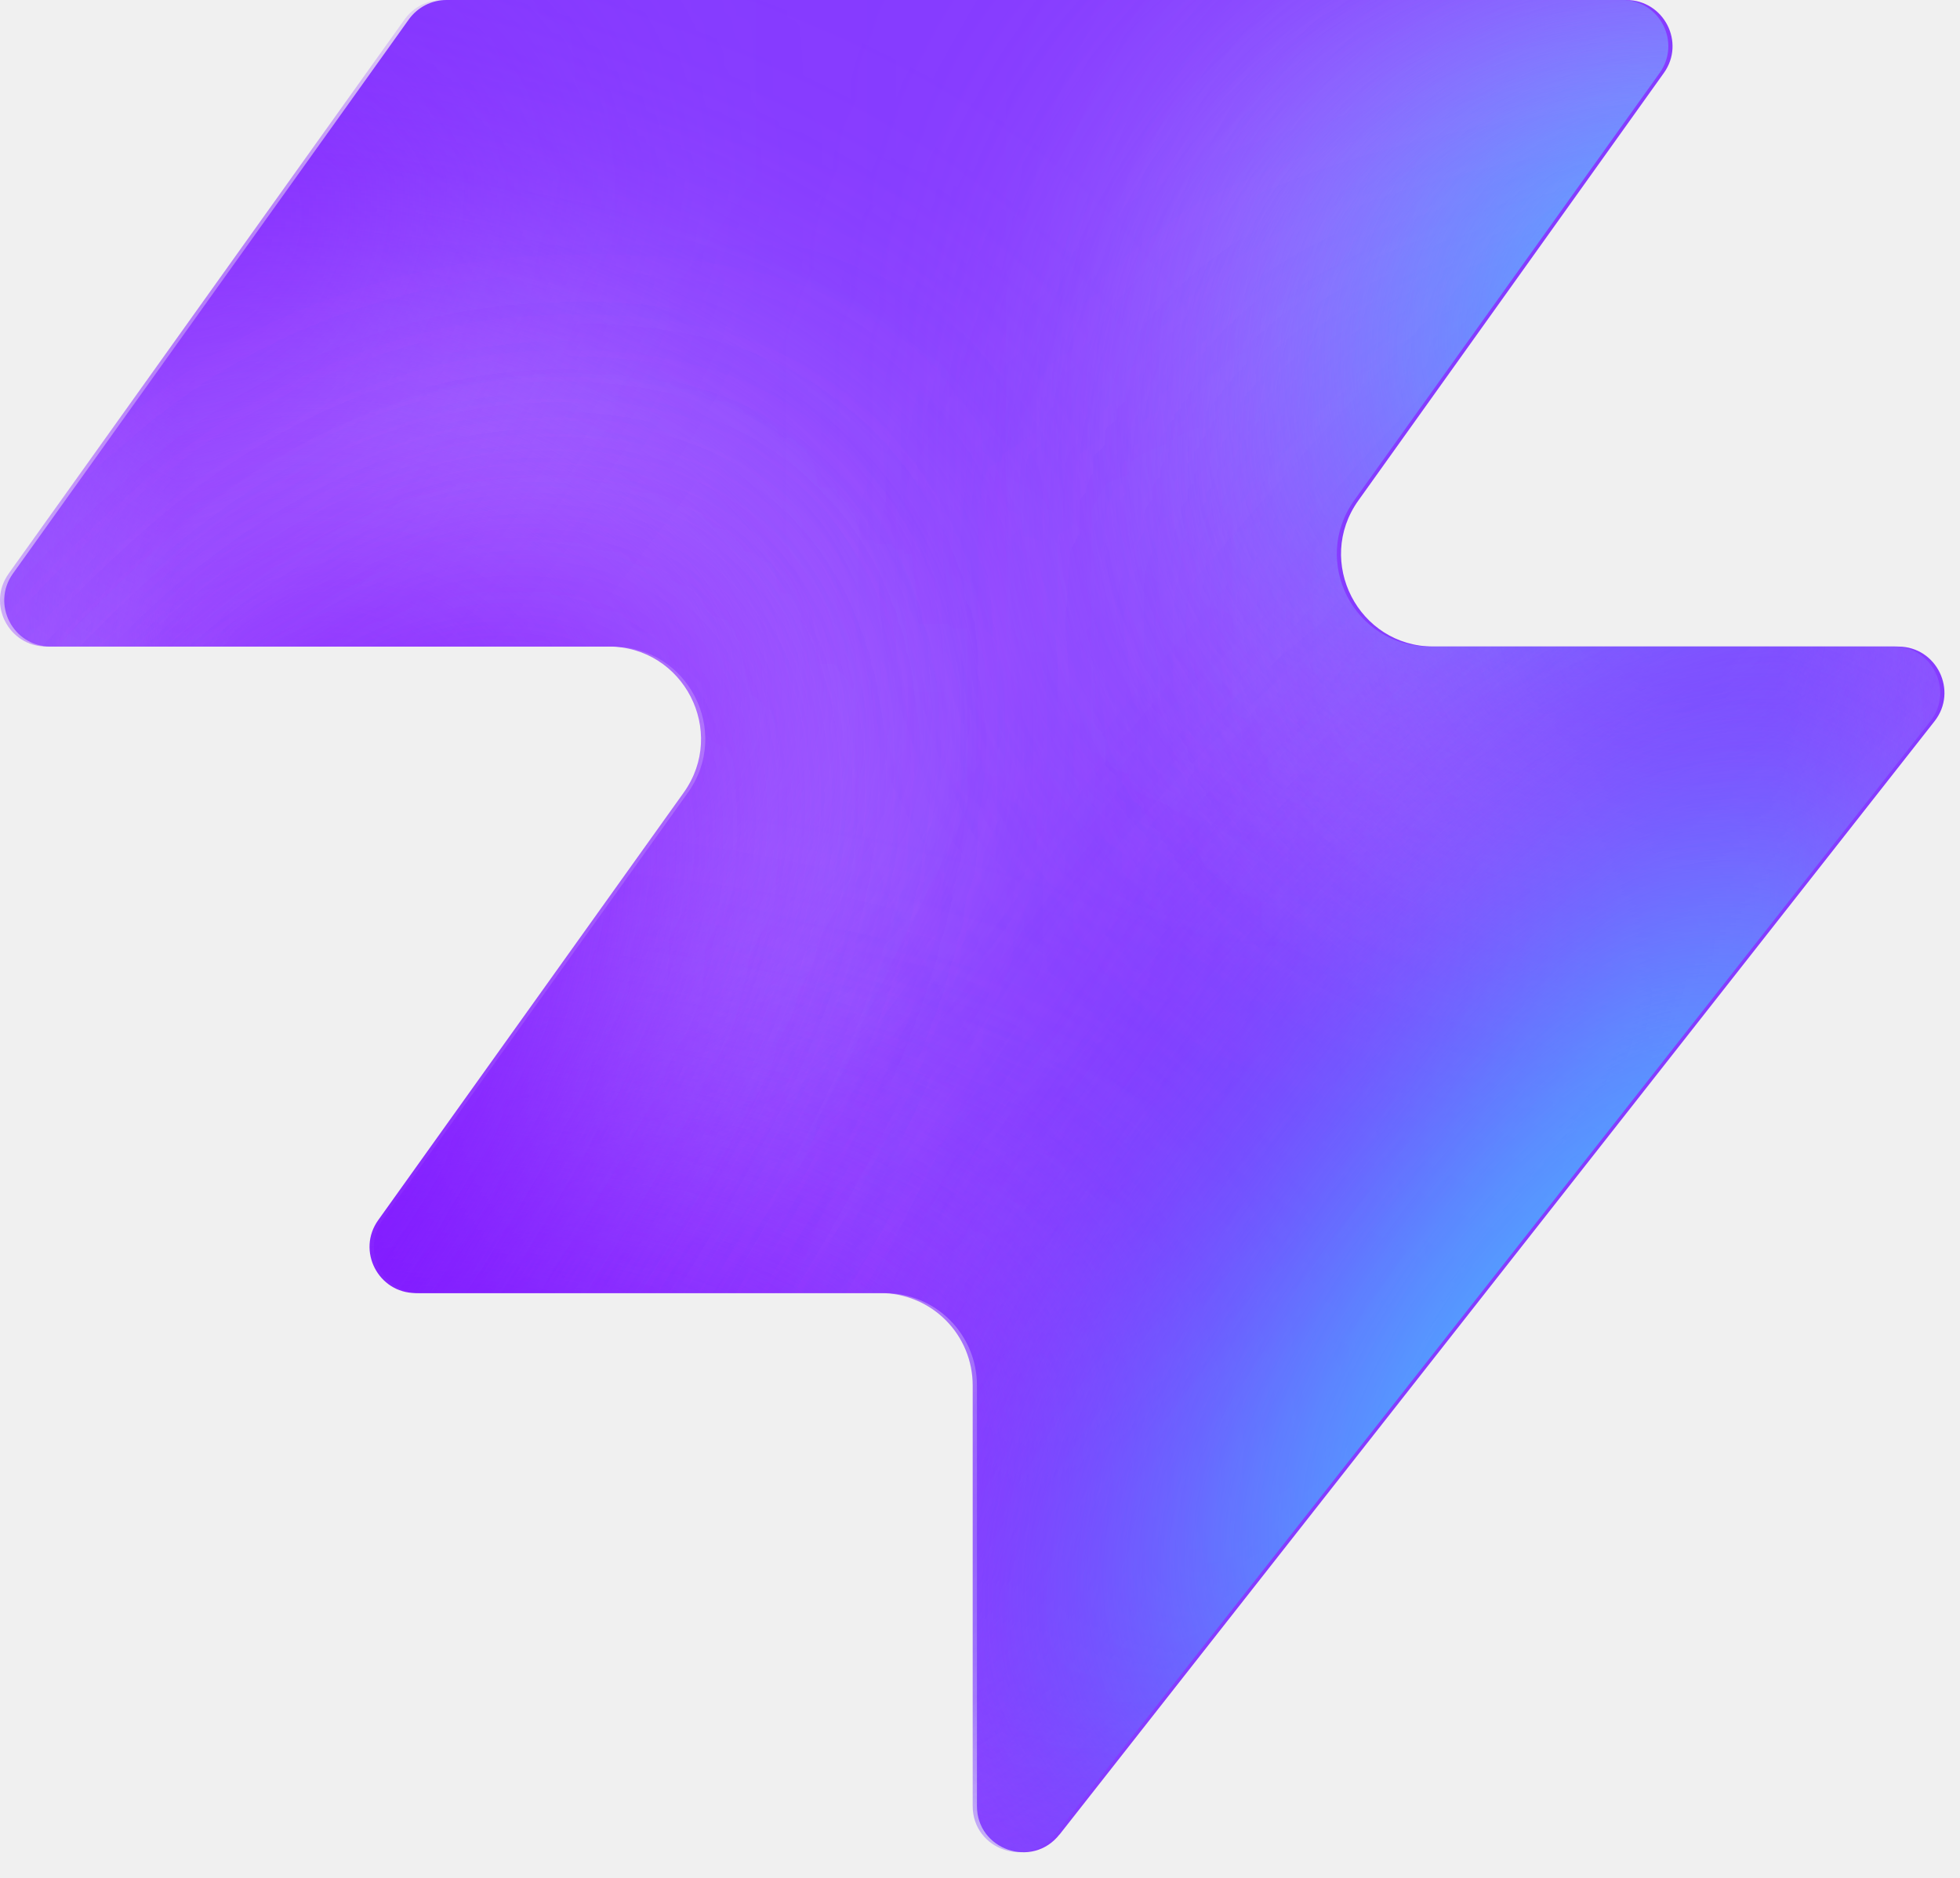
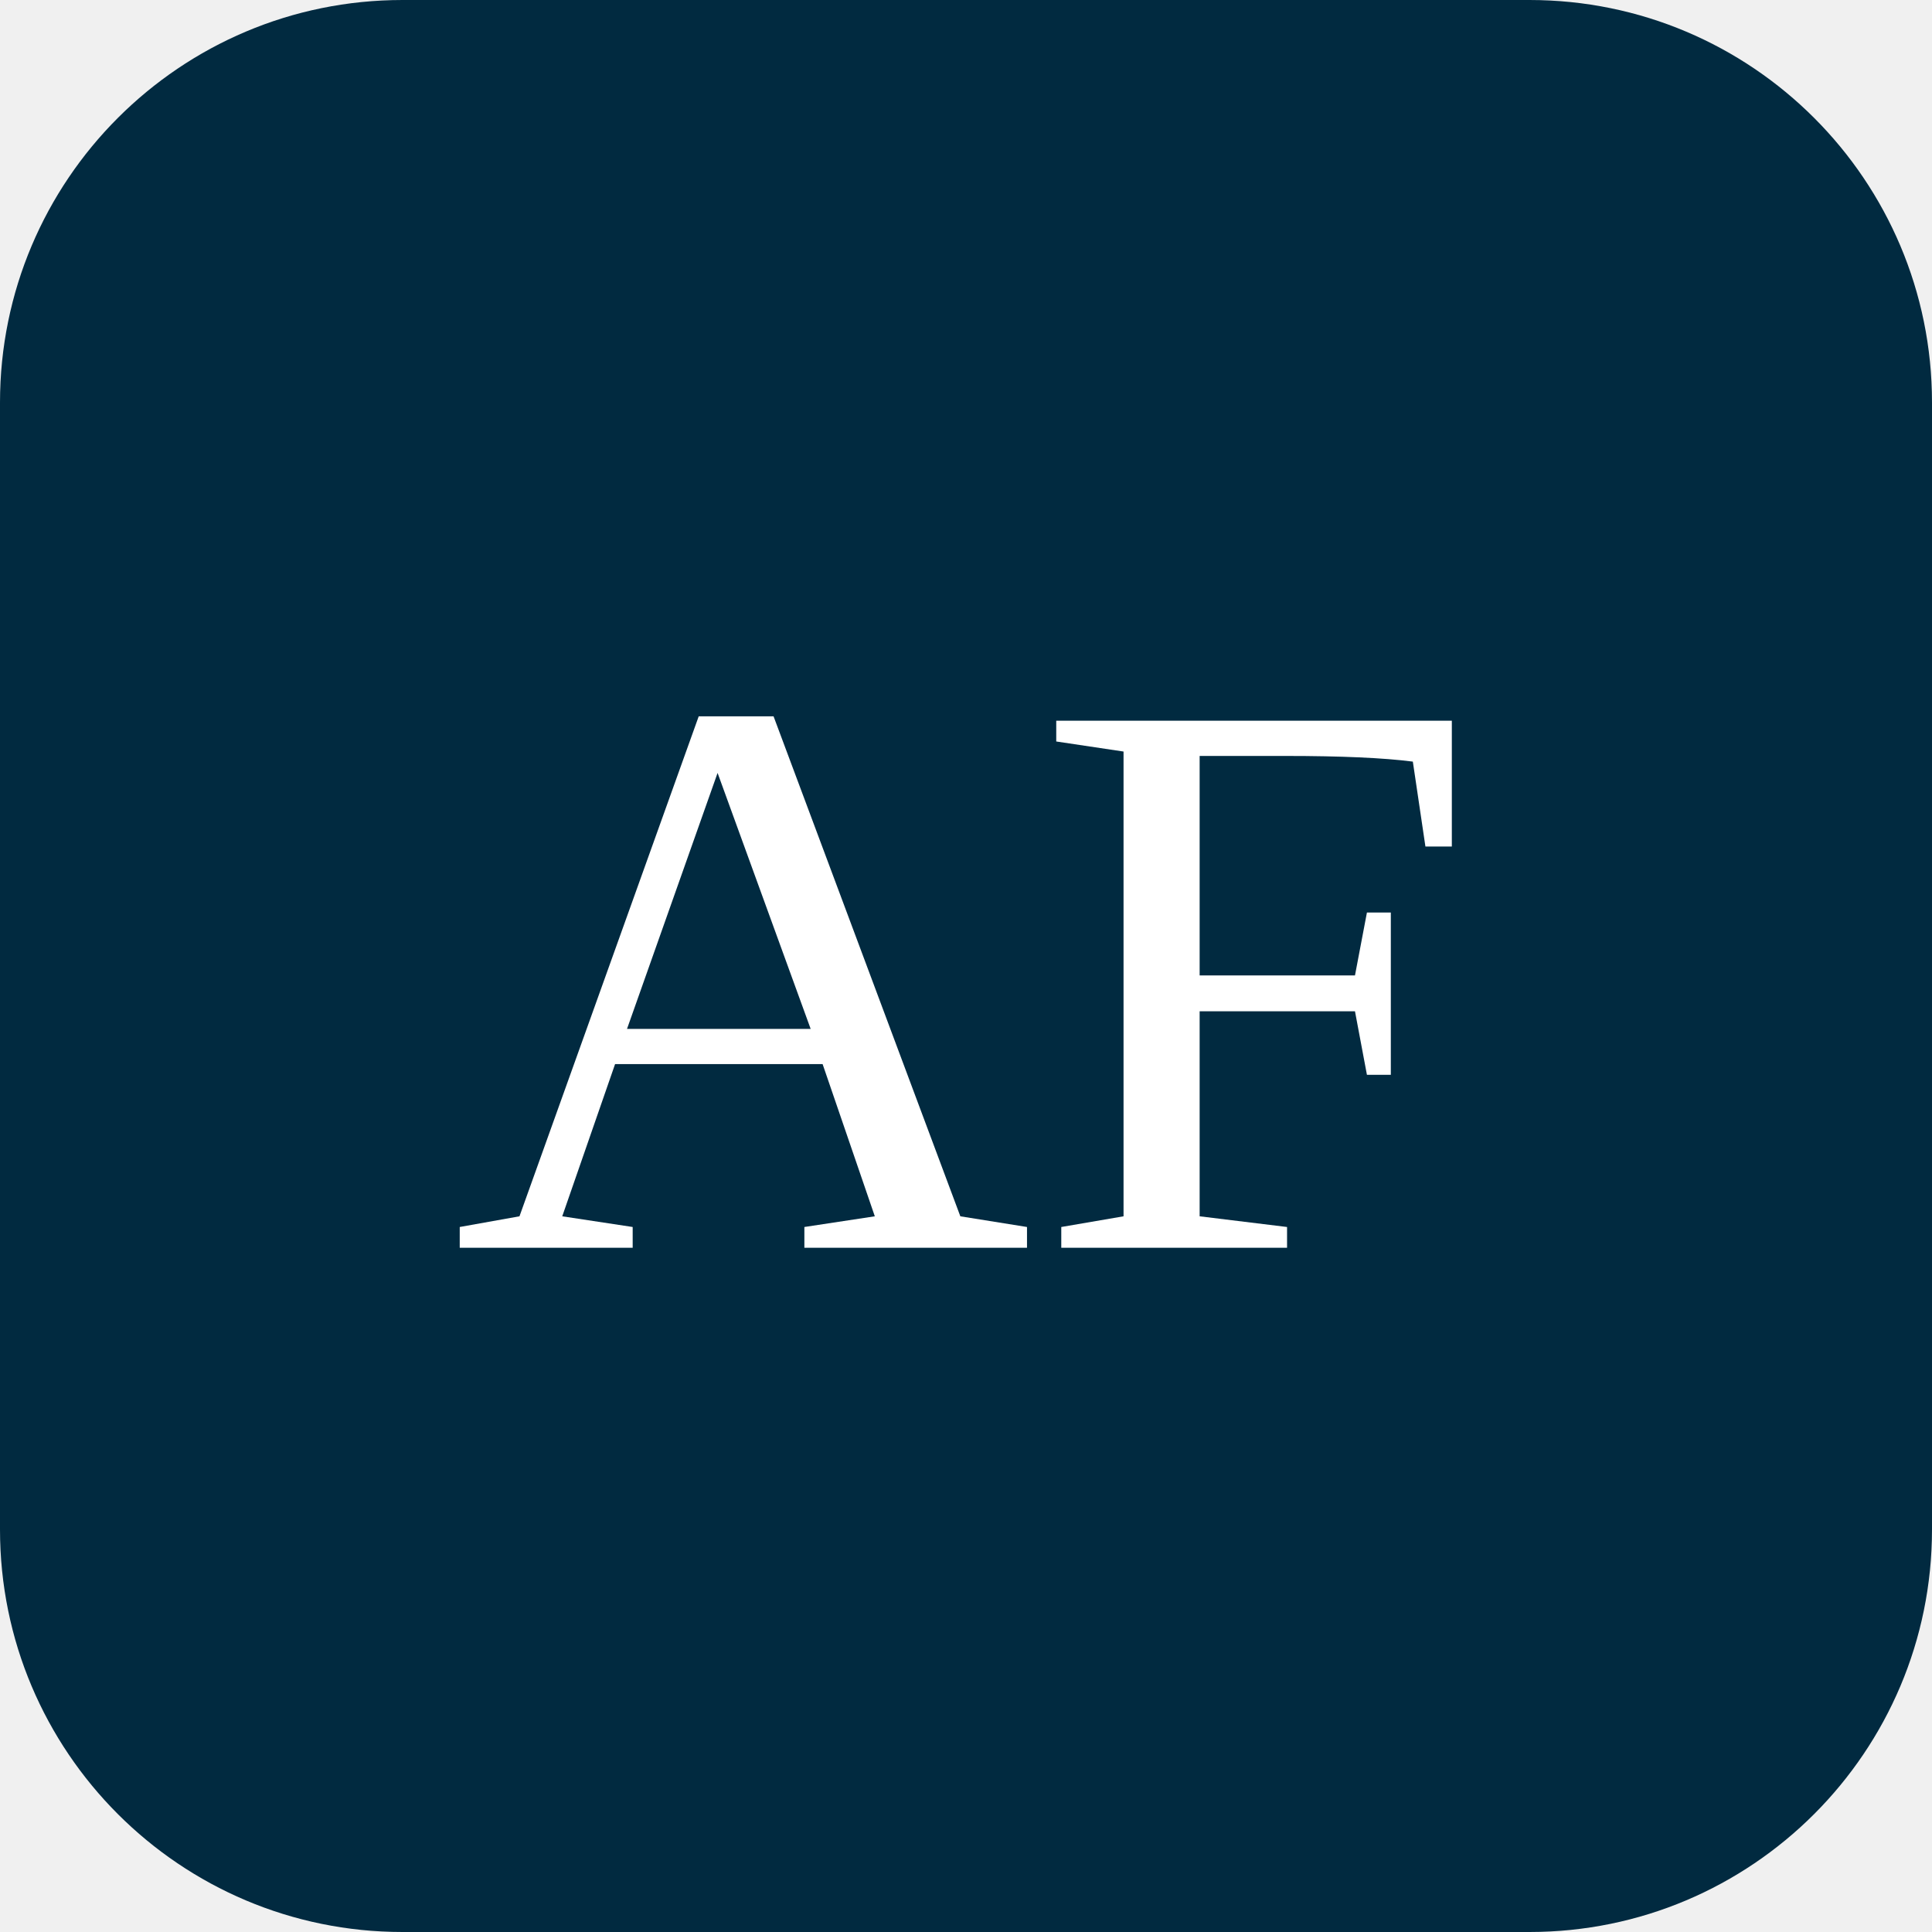
- <svg xmlns="http://www.w3.org/2000/svg" width="48" height="46" fill="none" viewBox="0 0 48 46">
-   <path fill="#863bff" d="M25.946 44.938c-.664.845-2.021.375-2.021-.698V33.937a2.26 2.26 0 0 0-2.262-2.262H10.287c-.92 0-1.456-1.04-.92-1.788l7.48-10.471c1.07-1.497 0-3.578-1.842-3.578H1.237c-.92 0-1.456-1.04-.92-1.788L10.013.474c.214-.297.556-.474.92-.474h28.894c.92 0 1.456 1.04.92 1.788l-7.48 10.471c-1.07 1.498 0 3.579 1.842 3.579h11.377c.943 0 1.473 1.088.89 1.83L25.947 44.94z" style="fill:#863bff;fill:color(display-p3 .525 .23 1);fill-opacity:1" />
-   <mask id="a" width="48" height="46" x="0" y="0" maskUnits="userSpaceOnUse" style="mask-type:alpha">
-     <path fill="#000" d="M25.842 44.938c-.664.844-2.021.375-2.021-.698V33.937a2.26 2.26 0 0 0-2.262-2.262H10.183c-.92 0-1.456-1.04-.92-1.788l7.48-10.471c1.07-1.498 0-3.579-1.842-3.579H1.133c-.92 0-1.456-1.04-.92-1.787L9.91.473c.214-.297.556-.474.92-.474h28.894c.92 0 1.456 1.04.92 1.788l-7.48 10.471c-1.07 1.498 0 3.578 1.842 3.578h11.377c.943 0 1.473 1.088.89 1.832L25.843 44.94z" style="fill:#000;fill-opacity:1" />
-   </mask>
-   <g mask="url(#a)">
-     <g filter="url(#b)">
-       <ellipse cx="5.508" cy="14.704" fill="#ede6ff" rx="5.508" ry="14.704" style="fill:#ede6ff;fill:color(display-p3 .927 .903 1);fill-opacity:1" transform="matrix(.00324 1 1 -.00324 -4.47 31.516)" />
-     </g>
-     <g filter="url(#c)">
-       <ellipse cx="10.399" cy="29.851" fill="#ede6ff" rx="10.399" ry="29.851" style="fill:#ede6ff;fill:color(display-p3 .927 .903 1);fill-opacity:1" transform="matrix(.00324 1 1 -.00324 -39.328 7.883)" />
-     </g>
-     <g filter="url(#d)">
-       <ellipse cx="5.508" cy="30.487" fill="#7e14ff" rx="5.508" ry="30.487" style="fill:#7e14ff;fill:color(display-p3 .492 .077 1);fill-opacity:1" transform="rotate(89.814 -25.913 -14.639)scale(1 -1)" />
-     </g>
-     <g filter="url(#e)">
-       <ellipse cx="5.508" cy="30.599" fill="#7e14ff" rx="5.508" ry="30.599" style="fill:#7e14ff;fill:color(display-p3 .492 .077 1);fill-opacity:1" transform="rotate(89.814 -32.644 -3.334)scale(1 -1)" />
-     </g>
-     <g filter="url(#f)">
-       <ellipse cx="5.508" cy="30.599" fill="#7e14ff" rx="5.508" ry="30.599" style="fill:#7e14ff;fill:color(display-p3 .492 .077 1);fill-opacity:1" transform="matrix(.00324 1 1 -.00324 -34.34 30.47)" />
-     </g>
-     <g filter="url(#g)">
-       <ellipse cx="14.072" cy="22.078" fill="#ede6ff" rx="14.072" ry="22.078" style="fill:#ede6ff;fill:color(display-p3 .927 .903 1);fill-opacity:1" transform="rotate(93.35 24.506 48.493)scale(-1 1)" />
-     </g>
-     <g filter="url(#h)">
-       <ellipse cx="3.47" cy="21.501" fill="#7e14ff" rx="3.47" ry="21.501" style="fill:#7e14ff;fill:color(display-p3 .492 .077 1);fill-opacity:1" transform="rotate(89.009 28.708 47.59)scale(-1 1)" />
-     </g>
-     <g filter="url(#i)">
-       <ellipse cx="3.47" cy="21.501" fill="#7e14ff" rx="3.47" ry="21.501" style="fill:#7e14ff;fill:color(display-p3 .492 .077 1);fill-opacity:1" transform="rotate(89.009 28.708 47.59)scale(-1 1)" />
-     </g>
-     <g filter="url(#j)">
-       <ellipse cx=".387" cy="8.972" fill="#7e14ff" rx="4.407" ry="29.108" style="fill:#7e14ff;fill:color(display-p3 .492 .077 1);fill-opacity:1" transform="rotate(39.51 .387 8.972)" />
-     </g>
-     <g filter="url(#k)">
-       <ellipse cx="47.523" cy="-6.092" fill="#7e14ff" rx="4.407" ry="29.108" style="fill:#7e14ff;fill:color(display-p3 .492 .077 1);fill-opacity:1" transform="rotate(37.892 47.523 -6.092)" />
-     </g>
-     <g filter="url(#l)">
-       <ellipse cx="41.412" cy="6.333" fill="#47bfff" rx="5.971" ry="9.665" style="fill:#47bfff;fill:color(display-p3 .28 .748 1);fill-opacity:1" transform="rotate(37.892 41.412 6.333)" />
-     </g>
-     <g filter="url(#m)">
-       <ellipse cx="-1.879" cy="38.332" fill="#7e14ff" rx="4.407" ry="29.108" style="fill:#7e14ff;fill:color(display-p3 .492 .077 1);fill-opacity:1" transform="rotate(37.892 -1.88 38.332)" />
-     </g>
-     <g filter="url(#n)">
-       <ellipse cx="-1.879" cy="38.332" fill="#7e14ff" rx="4.407" ry="29.108" style="fill:#7e14ff;fill:color(display-p3 .492 .077 1);fill-opacity:1" transform="rotate(37.892 -1.88 38.332)" />
-     </g>
-     <g filter="url(#o)">
-       <ellipse cx="35.651" cy="29.907" fill="#7e14ff" rx="4.407" ry="29.108" style="fill:#7e14ff;fill:color(display-p3 .492 .077 1);fill-opacity:1" transform="rotate(37.892 35.651 29.907)" />
-     </g>
-     <g filter="url(#p)">
-       <ellipse cx="38.418" cy="32.4" fill="#47bfff" rx="5.971" ry="15.297" style="fill:#47bfff;fill:color(display-p3 .28 .748 1);fill-opacity:1" transform="rotate(37.892 38.418 32.4)" />
-     </g>
-   </g>
-   <defs>
-     <filter id="b" width="60.045" height="41.654" x="-19.77" y="16.149" color-interpolation-filters="sRGB" filterUnits="userSpaceOnUse">
-       <feFlood flood-opacity="0" result="BackgroundImageFix" />
-       <feBlend in="SourceGraphic" in2="BackgroundImageFix" result="shape" />
-       <feGaussianBlur result="effect1_foregroundBlur_2002_17158" stdDeviation="7.659" />
-     </filter>
-     <filter id="c" width="90.34" height="51.437" x="-54.613" y="-7.533" color-interpolation-filters="sRGB" filterUnits="userSpaceOnUse">
-       <feFlood flood-opacity="0" result="BackgroundImageFix" />
-       <feBlend in="SourceGraphic" in2="BackgroundImageFix" result="shape" />
-       <feGaussianBlur result="effect1_foregroundBlur_2002_17158" stdDeviation="7.659" />
-     </filter>
-     <filter id="d" width="79.355" height="29.4" x="-49.64" y="2.03" color-interpolation-filters="sRGB" filterUnits="userSpaceOnUse">
-       <feFlood flood-opacity="0" result="BackgroundImageFix" />
-       <feBlend in="SourceGraphic" in2="BackgroundImageFix" result="shape" />
-       <feGaussianBlur result="effect1_foregroundBlur_2002_17158" stdDeviation="4.596" />
-     </filter>
-     <filter id="e" width="79.579" height="29.4" x="-45.045" y="20.029" color-interpolation-filters="sRGB" filterUnits="userSpaceOnUse">
-       <feFlood flood-opacity="0" result="BackgroundImageFix" />
-       <feBlend in="SourceGraphic" in2="BackgroundImageFix" result="shape" />
-       <feGaussianBlur result="effect1_foregroundBlur_2002_17158" stdDeviation="4.596" />
-     </filter>
-     <filter id="f" width="79.579" height="29.4" x="-43.513" y="21.178" color-interpolation-filters="sRGB" filterUnits="userSpaceOnUse">
-       <feFlood flood-opacity="0" result="BackgroundImageFix" />
-       <feBlend in="SourceGraphic" in2="BackgroundImageFix" result="shape" />
-       <feGaussianBlur result="effect1_foregroundBlur_2002_17158" stdDeviation="4.596" />
-     </filter>
-     <filter id="g" width="74.749" height="58.852" x="15.756" y="-17.901" color-interpolation-filters="sRGB" filterUnits="userSpaceOnUse">
-       <feFlood flood-opacity="0" result="BackgroundImageFix" />
-       <feBlend in="SourceGraphic" in2="BackgroundImageFix" result="shape" />
-       <feGaussianBlur result="effect1_foregroundBlur_2002_17158" stdDeviation="7.659" />
-     </filter>
-     <filter id="h" width="61.377" height="25.362" x="23.548" y="2.284" color-interpolation-filters="sRGB" filterUnits="userSpaceOnUse">
-       <feFlood flood-opacity="0" result="BackgroundImageFix" />
-       <feBlend in="SourceGraphic" in2="BackgroundImageFix" result="shape" />
-       <feGaussianBlur result="effect1_foregroundBlur_2002_17158" stdDeviation="4.596" />
-     </filter>
-     <filter id="i" width="61.377" height="25.362" x="23.548" y="2.284" color-interpolation-filters="sRGB" filterUnits="userSpaceOnUse">
-       <feFlood flood-opacity="0" result="BackgroundImageFix" />
-       <feBlend in="SourceGraphic" in2="BackgroundImageFix" result="shape" />
-       <feGaussianBlur result="effect1_foregroundBlur_2002_17158" stdDeviation="4.596" />
-     </filter>
-     <filter id="j" width="56.045" height="63.649" x="-27.636" y="-22.853" color-interpolation-filters="sRGB" filterUnits="userSpaceOnUse">
-       <feFlood flood-opacity="0" result="BackgroundImageFix" />
-       <feBlend in="SourceGraphic" in2="BackgroundImageFix" result="shape" />
-       <feGaussianBlur result="effect1_foregroundBlur_2002_17158" stdDeviation="4.596" />
-     </filter>
-     <filter id="k" width="54.814" height="64.646" x="20.116" y="-38.415" color-interpolation-filters="sRGB" filterUnits="userSpaceOnUse">
-       <feFlood flood-opacity="0" result="BackgroundImageFix" />
-       <feBlend in="SourceGraphic" in2="BackgroundImageFix" result="shape" />
-       <feGaussianBlur result="effect1_foregroundBlur_2002_17158" stdDeviation="4.596" />
-     </filter>
-     <filter id="l" width="33.541" height="35.313" x="24.641" y="-11.323" color-interpolation-filters="sRGB" filterUnits="userSpaceOnUse">
-       <feFlood flood-opacity="0" result="BackgroundImageFix" />
-       <feBlend in="SourceGraphic" in2="BackgroundImageFix" result="shape" />
-       <feGaussianBlur result="effect1_foregroundBlur_2002_17158" stdDeviation="4.596" />
-     </filter>
-     <filter id="m" width="54.814" height="64.646" x="-29.286" y="6.009" color-interpolation-filters="sRGB" filterUnits="userSpaceOnUse">
-       <feFlood flood-opacity="0" result="BackgroundImageFix" />
-       <feBlend in="SourceGraphic" in2="BackgroundImageFix" result="shape" />
-       <feGaussianBlur result="effect1_foregroundBlur_2002_17158" stdDeviation="4.596" />
-     </filter>
-     <filter id="n" width="54.814" height="64.646" x="-29.286" y="6.009" color-interpolation-filters="sRGB" filterUnits="userSpaceOnUse">
-       <feFlood flood-opacity="0" result="BackgroundImageFix" />
-       <feBlend in="SourceGraphic" in2="BackgroundImageFix" result="shape" />
-       <feGaussianBlur result="effect1_foregroundBlur_2002_17158" stdDeviation="4.596" />
-     </filter>
-     <filter id="o" width="54.814" height="64.646" x="8.244" y="-2.416" color-interpolation-filters="sRGB" filterUnits="userSpaceOnUse">
-       <feFlood flood-opacity="0" result="BackgroundImageFix" />
-       <feBlend in="SourceGraphic" in2="BackgroundImageFix" result="shape" />
-       <feGaussianBlur result="effect1_foregroundBlur_2002_17158" stdDeviation="4.596" />
-     </filter>
-     <filter id="p" width="39.409" height="43.623" x="18.713" y="10.588" color-interpolation-filters="sRGB" filterUnits="userSpaceOnUse">
-       <feFlood flood-opacity="0" result="BackgroundImageFix" />
-       <feBlend in="SourceGraphic" in2="BackgroundImageFix" result="shape" />
-       <feGaussianBlur result="effect1_foregroundBlur_2002_17158" stdDeviation="4.596" />
-     </filter>
-   </defs>
+ <svg xmlns="http://www.w3.org/2000/svg" viewBox="0 0 48 48">
+   <rect width="48" height="48" rx="10" fill="#012a40" />
+   <text x="24" y="31" text-anchor="middle" font-family="Georgia, 'Times New Roman', serif" font-size="20" fill="#ffffff">AF</text>
</svg>
